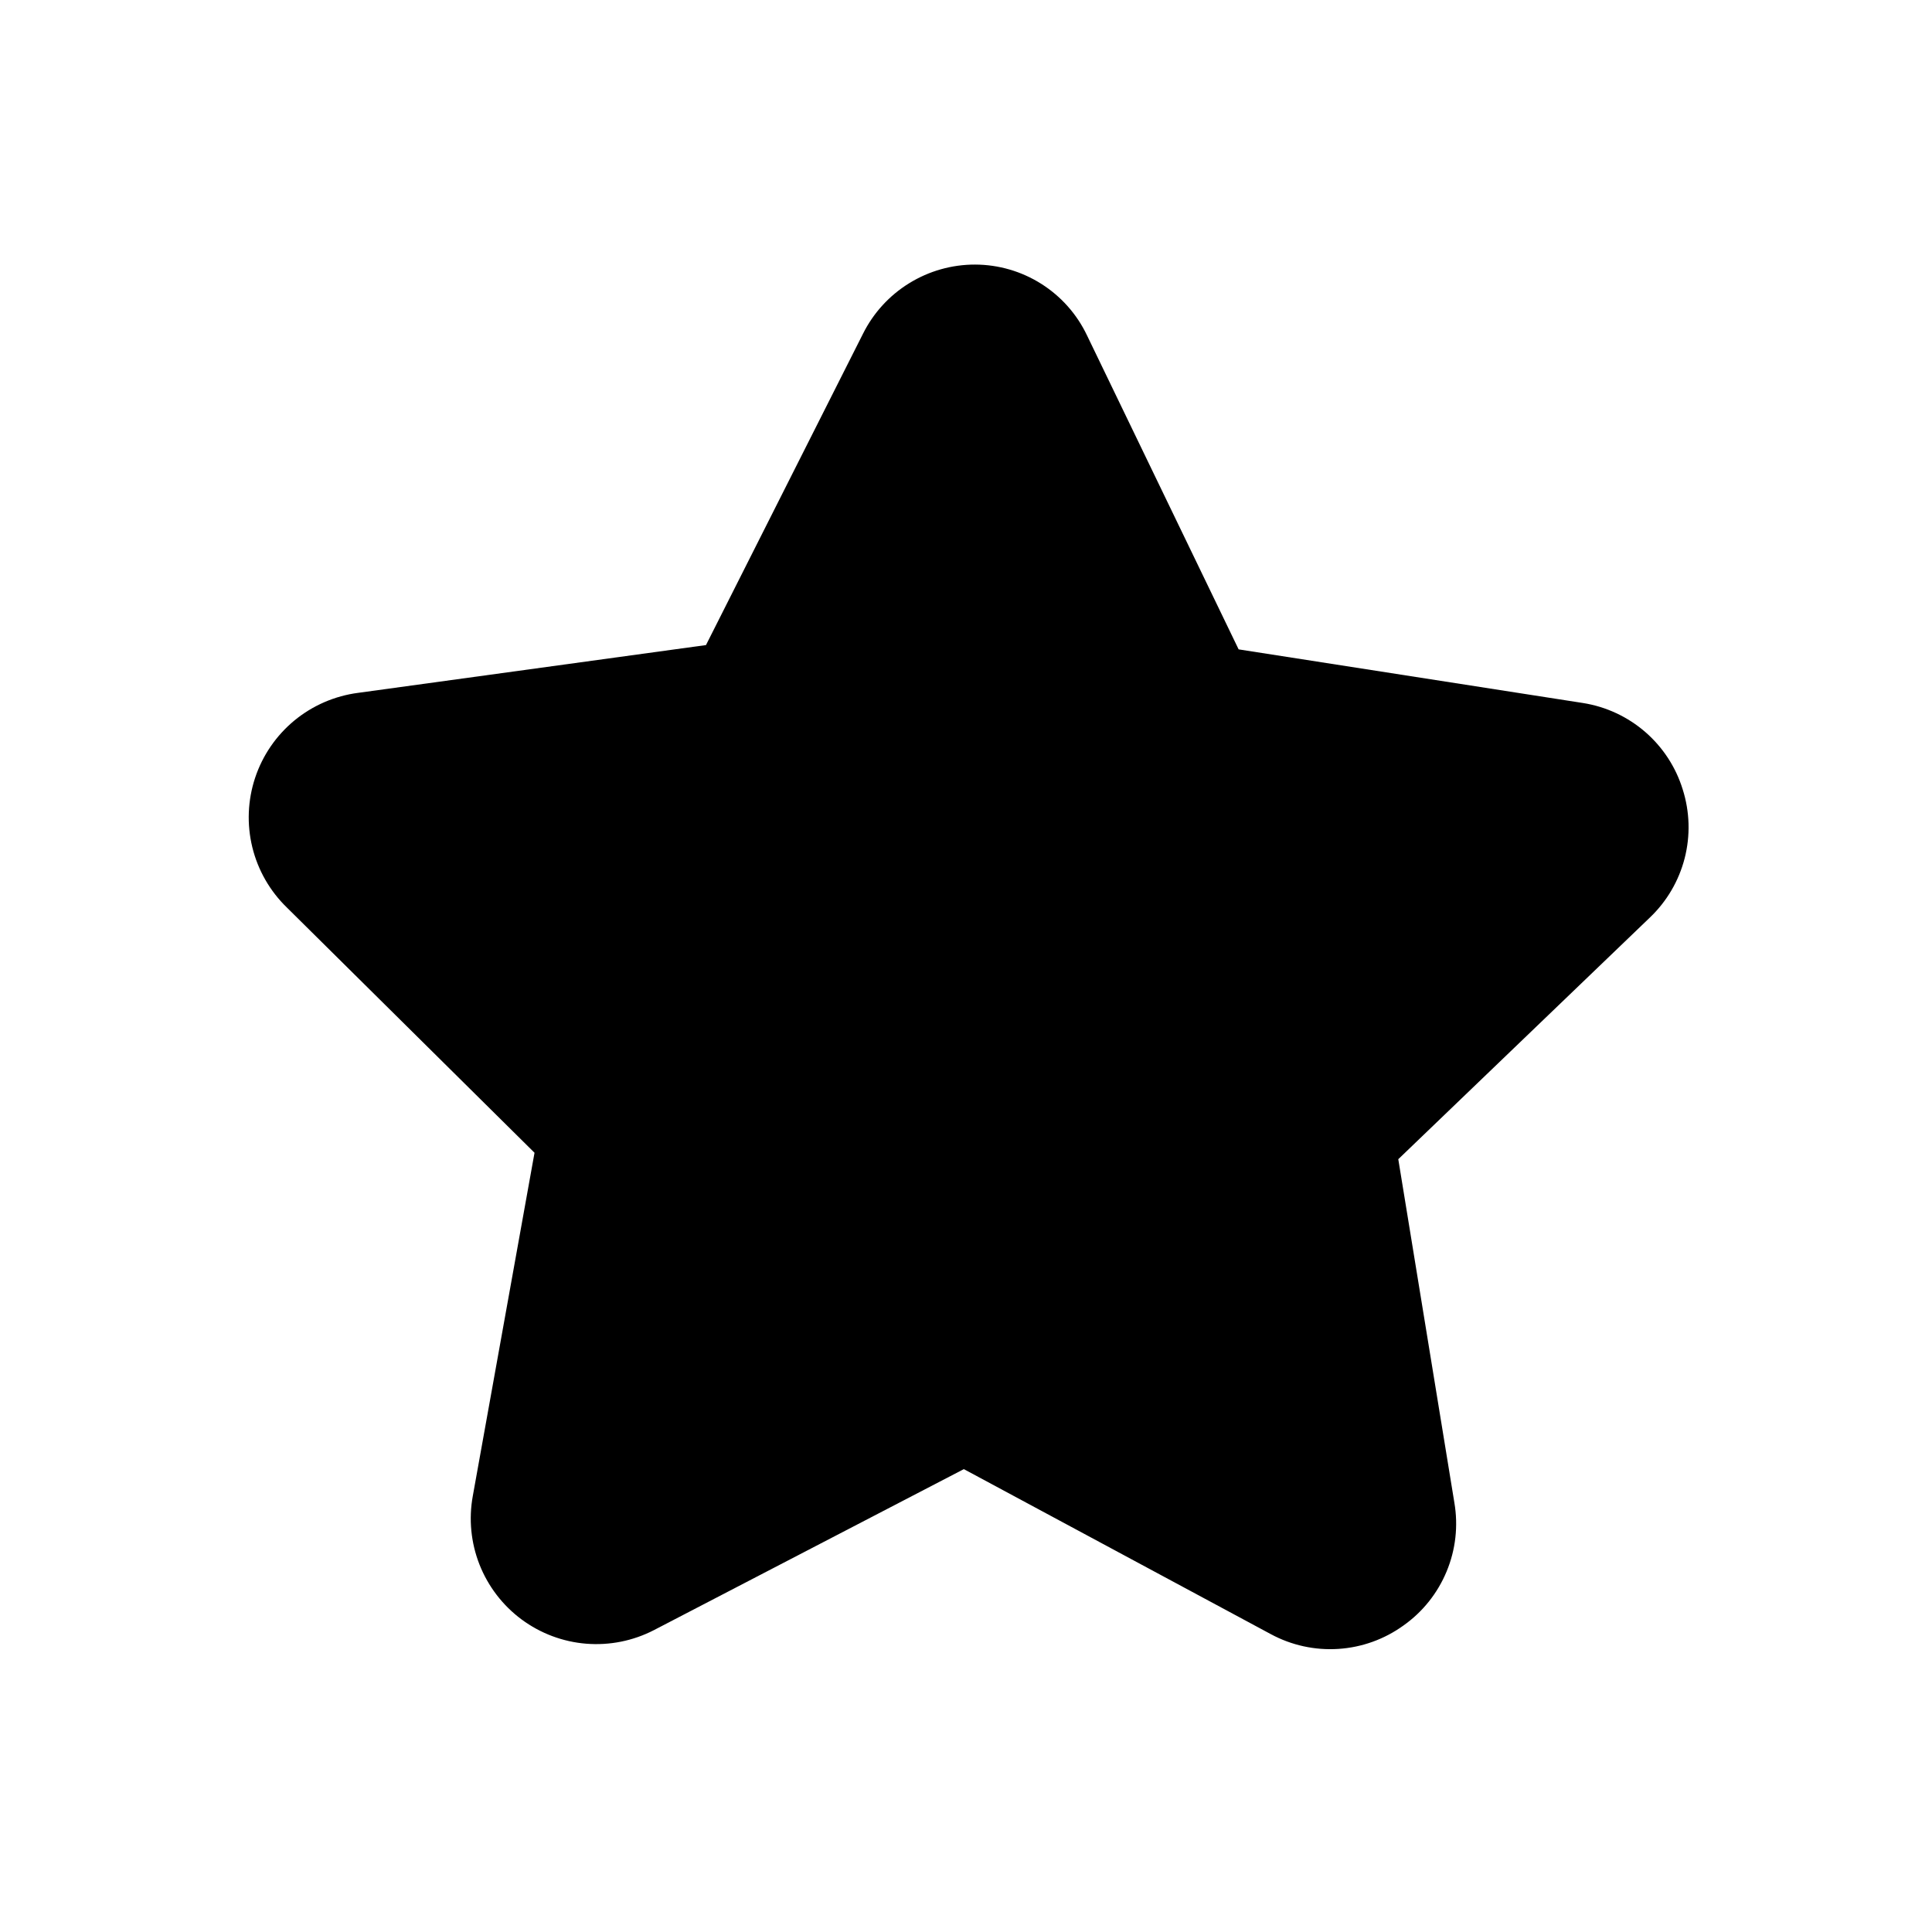
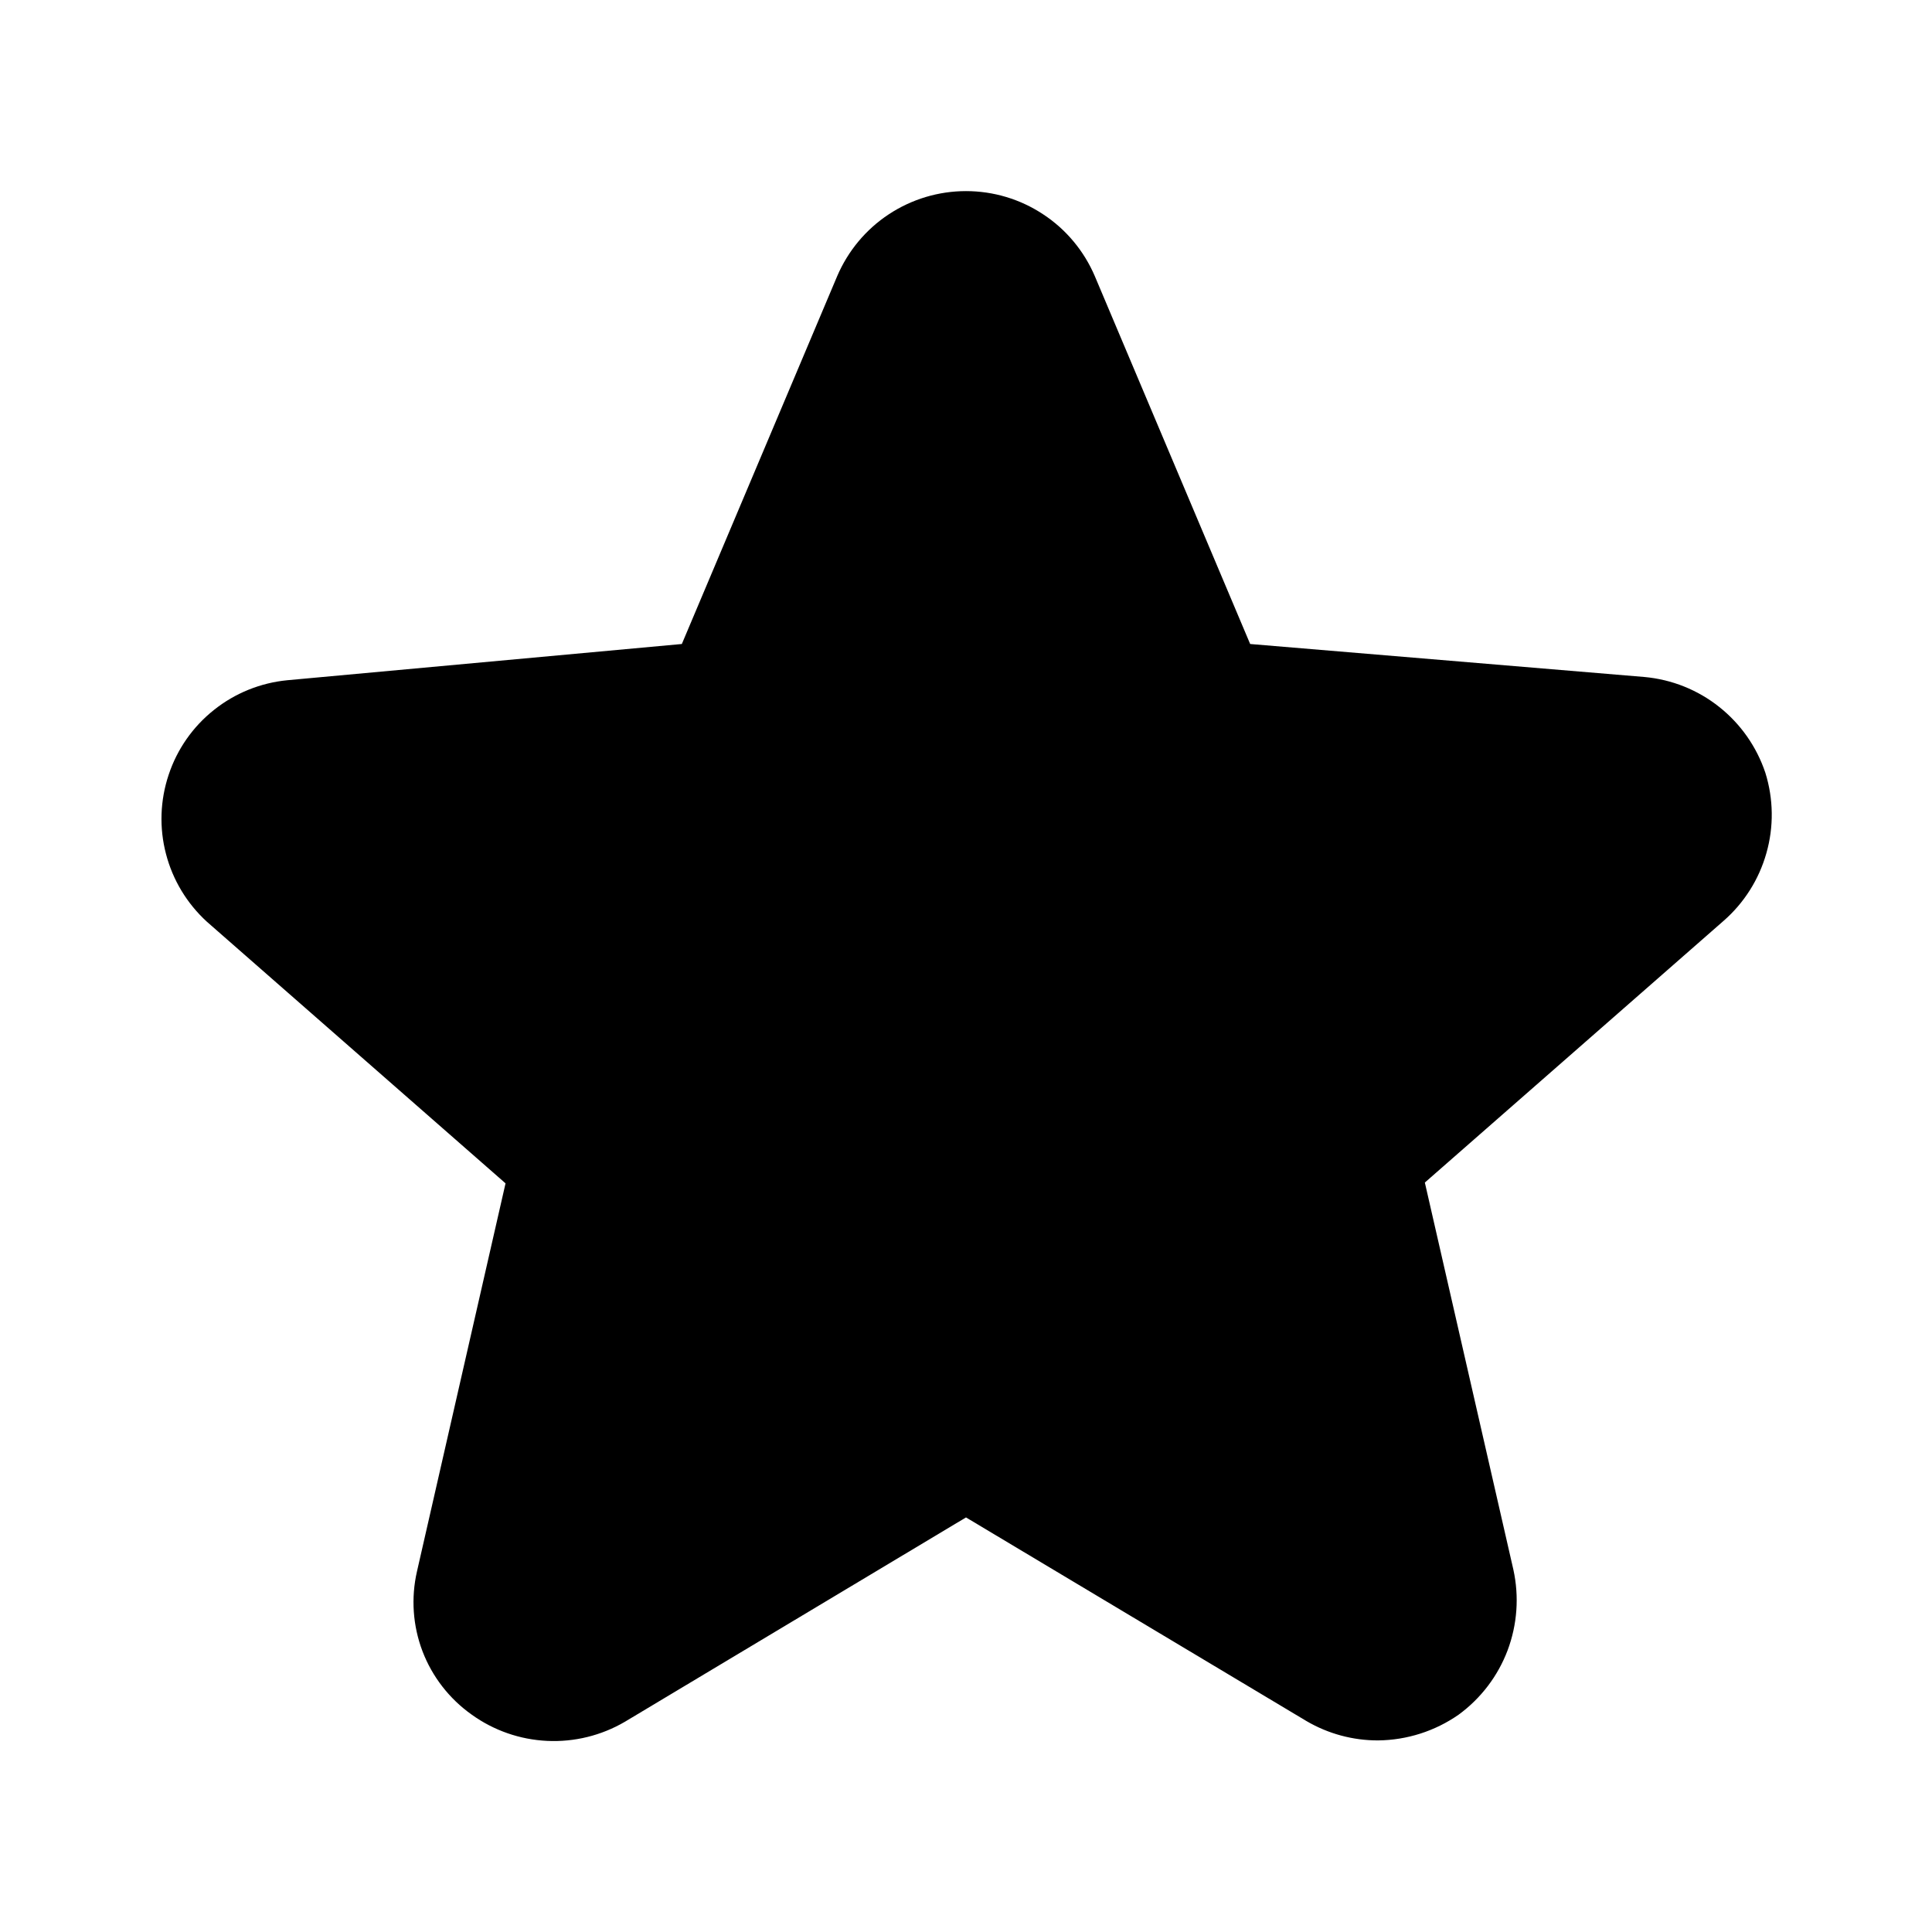
- <svg xmlns="http://www.w3.org/2000/svg" width="72" height="72" viewBox="0 0 72 72" fill="none">
-   <path d="M62.71 29.42C62.454 28.59 61.971 27.849 61.315 27.28C60.659 26.711 59.857 26.337 59 26.2L46.16 24.2L40.51 12.5C40.135 11.711 39.544 11.045 38.806 10.578C38.068 10.111 37.213 9.862 36.34 9.86C35.472 9.858 34.621 10.099 33.883 10.555C33.144 11.01 32.547 11.663 32.16 12.44L26.31 24.04L13.35 25.82C12.477 25.933 11.653 26.29 10.973 26.849C10.294 27.409 9.786 28.149 9.508 28.985C9.231 29.82 9.194 30.717 9.403 31.573C9.612 32.428 10.058 33.207 10.69 33.82L19.92 42.96L17.62 55.75C17.463 56.61 17.55 57.497 17.871 58.311C18.193 59.124 18.735 59.831 19.438 60.352C20.141 60.872 20.975 61.186 21.847 61.256C22.719 61.326 23.593 61.151 24.37 60.75L35.92 54.75L47.36 60.9C48.13 61.316 49.002 61.507 49.876 61.45C50.75 61.394 51.59 61.092 52.3 60.58C53.017 60.074 53.575 59.375 53.911 58.564C54.248 57.754 54.348 56.865 54.2 56L52.11 43.2L61.48 34.2C62.113 33.599 62.564 32.832 62.782 31.987C62.999 31.141 62.974 30.252 62.71 29.42Z" fill="black" />
+ <svg xmlns="http://www.w3.org/2000/svg" width="24" height="24" viewBox="0 0 24 24" fill="none">
+   <path d="M21.93 9.6C21.822 9.277 21.623 8.993 21.357 8.782C21.091 8.57 20.768 8.441 20.43 8.41L15.53 8L13.6 3.43C13.466 3.117 13.243 2.849 12.958 2.662C12.674 2.474 12.341 2.374 12 2.374C11.659 2.374 11.326 2.474 11.041 2.662C10.757 2.849 10.534 3.117 10.4 3.43L8.47 8L3.57 8.45C3.237 8.482 2.92 8.61 2.658 8.819C2.396 9.027 2.2 9.307 2.095 9.625C1.989 9.942 1.977 10.284 2.062 10.608C2.146 10.932 2.323 11.224 2.57 11.45L6.28 14.7L5.18 19.52C5.104 19.851 5.128 20.197 5.249 20.514C5.37 20.83 5.583 21.104 5.86 21.3C6.134 21.497 6.459 21.61 6.797 21.626C7.134 21.642 7.468 21.56 7.76 21.39L12 18.85L16.23 21.38C16.5 21.538 16.807 21.621 17.12 21.62C17.478 21.616 17.826 21.505 18.12 21.3C18.396 21.098 18.607 20.821 18.728 20.501C18.848 20.181 18.873 19.834 18.8 19.5L17.7 14.69L21.41 11.44C21.666 11.217 21.851 10.924 21.943 10.597C22.036 10.271 22.031 9.924 21.93 9.6Z" fill="black" />
</svg>
